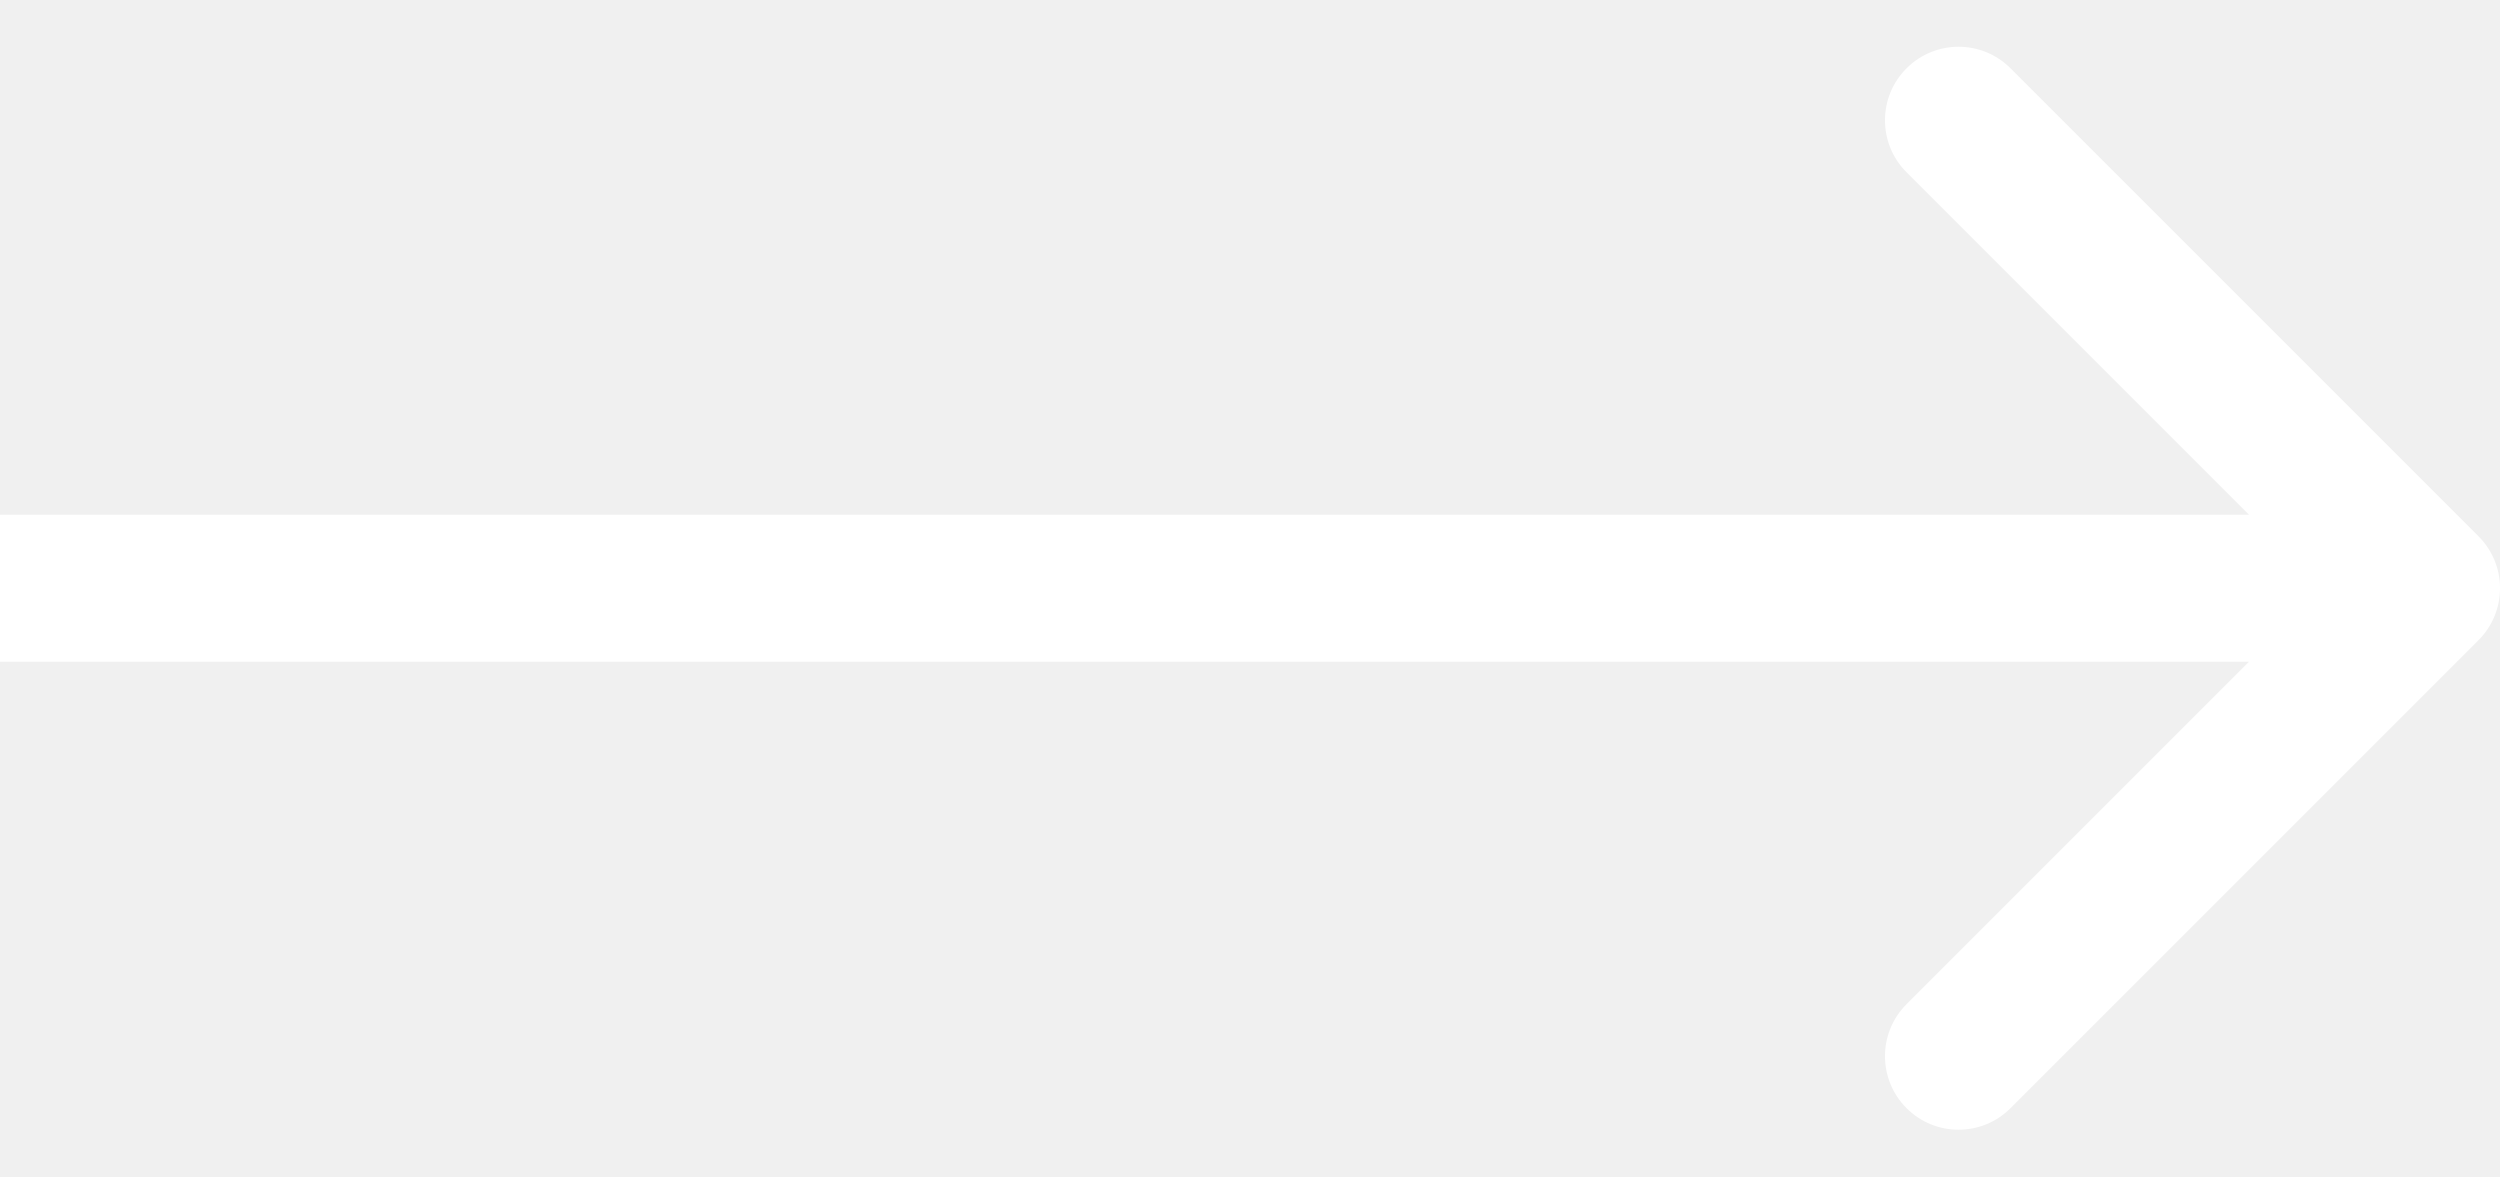
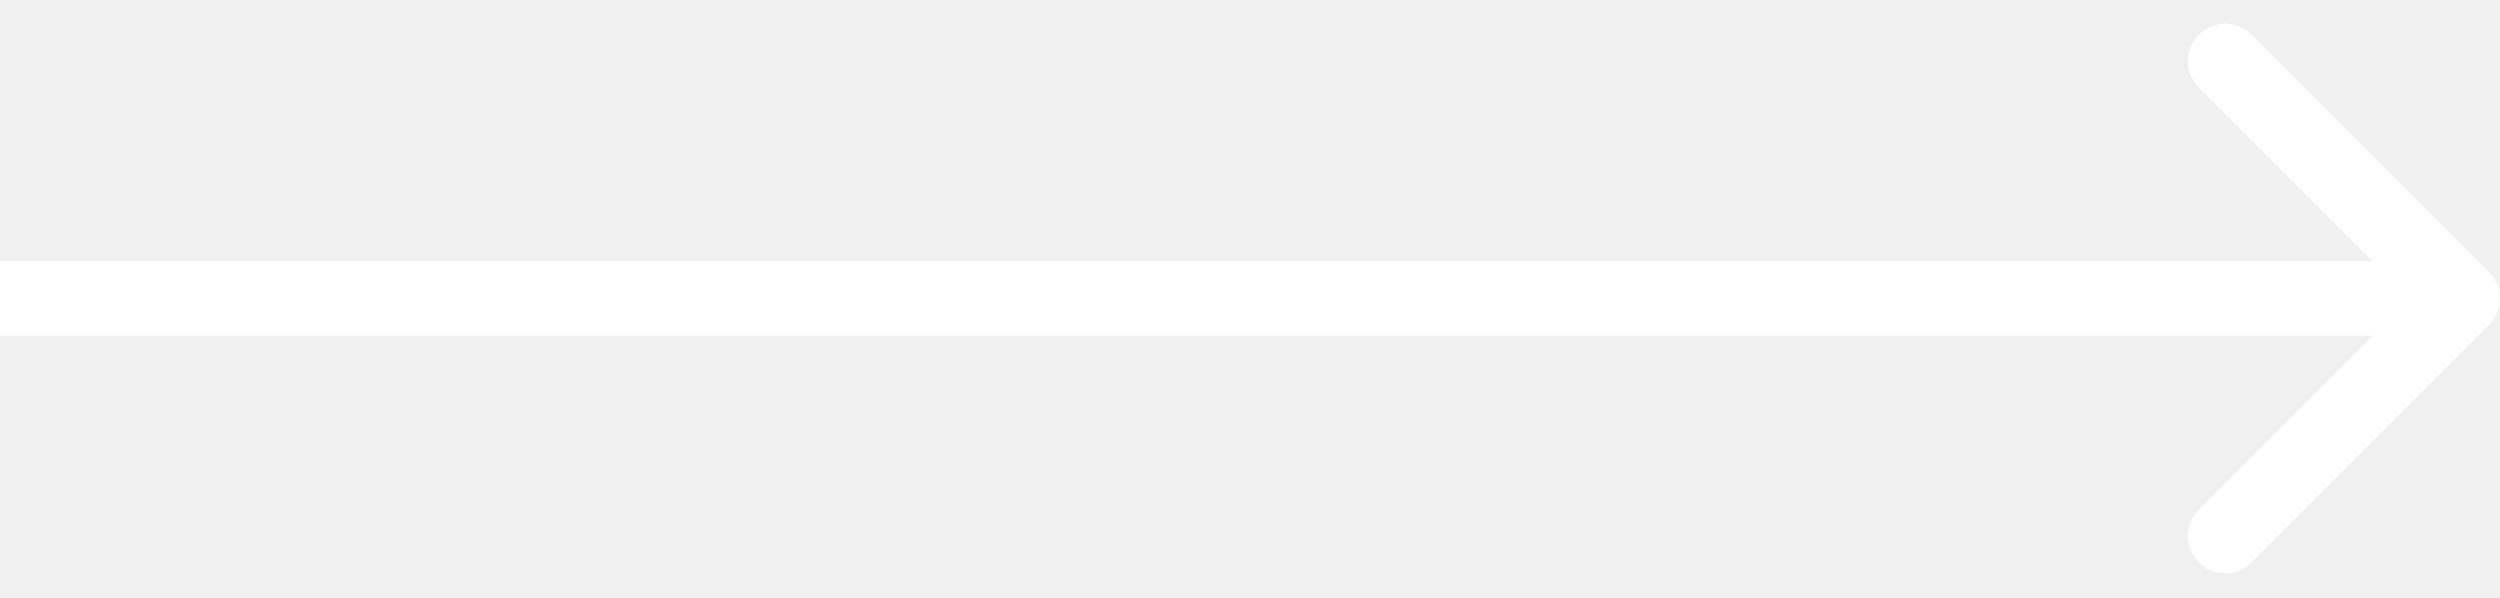
- <svg xmlns="http://www.w3.org/2000/svg" width="34" height="16" viewBox="0 0 34 16" fill="none">
-   <path d="M33.707 8.707C34.098 8.317 34.098 7.683 33.707 7.293L27.343 0.929C26.953 0.538 26.32 0.538 25.929 0.929C25.538 1.319 25.538 1.953 25.929 2.343L31.586 8L25.929 13.657C25.538 14.047 25.538 14.681 25.929 15.071C26.32 15.462 26.953 15.462 27.343 15.071L33.707 8.707ZM8.74228e-08 9L33 9L33 7L-8.74228e-08 7L8.74228e-08 9Z" fill="white" />
+ <svg xmlns="http://www.w3.org/2000/svg" width="67" height="16" viewBox="0 0 67 16" fill="none">
+   <path d="M66.707 8.707C67.098 8.317 67.098 7.683 66.707 7.293L60.343 0.929C59.953 0.538 59.319 0.538 58.929 0.929C58.538 1.319 58.538 1.953 58.929 2.343L64.586 8L58.929 13.657C58.538 14.047 58.538 14.681 58.929 15.071C59.319 15.462 59.953 15.462 60.343 15.071L66.707 8.707ZM8.74228e-08 9L66 9L66 7L-8.74228e-08 7L8.74228e-08 9Z" fill="white" />
</svg>
